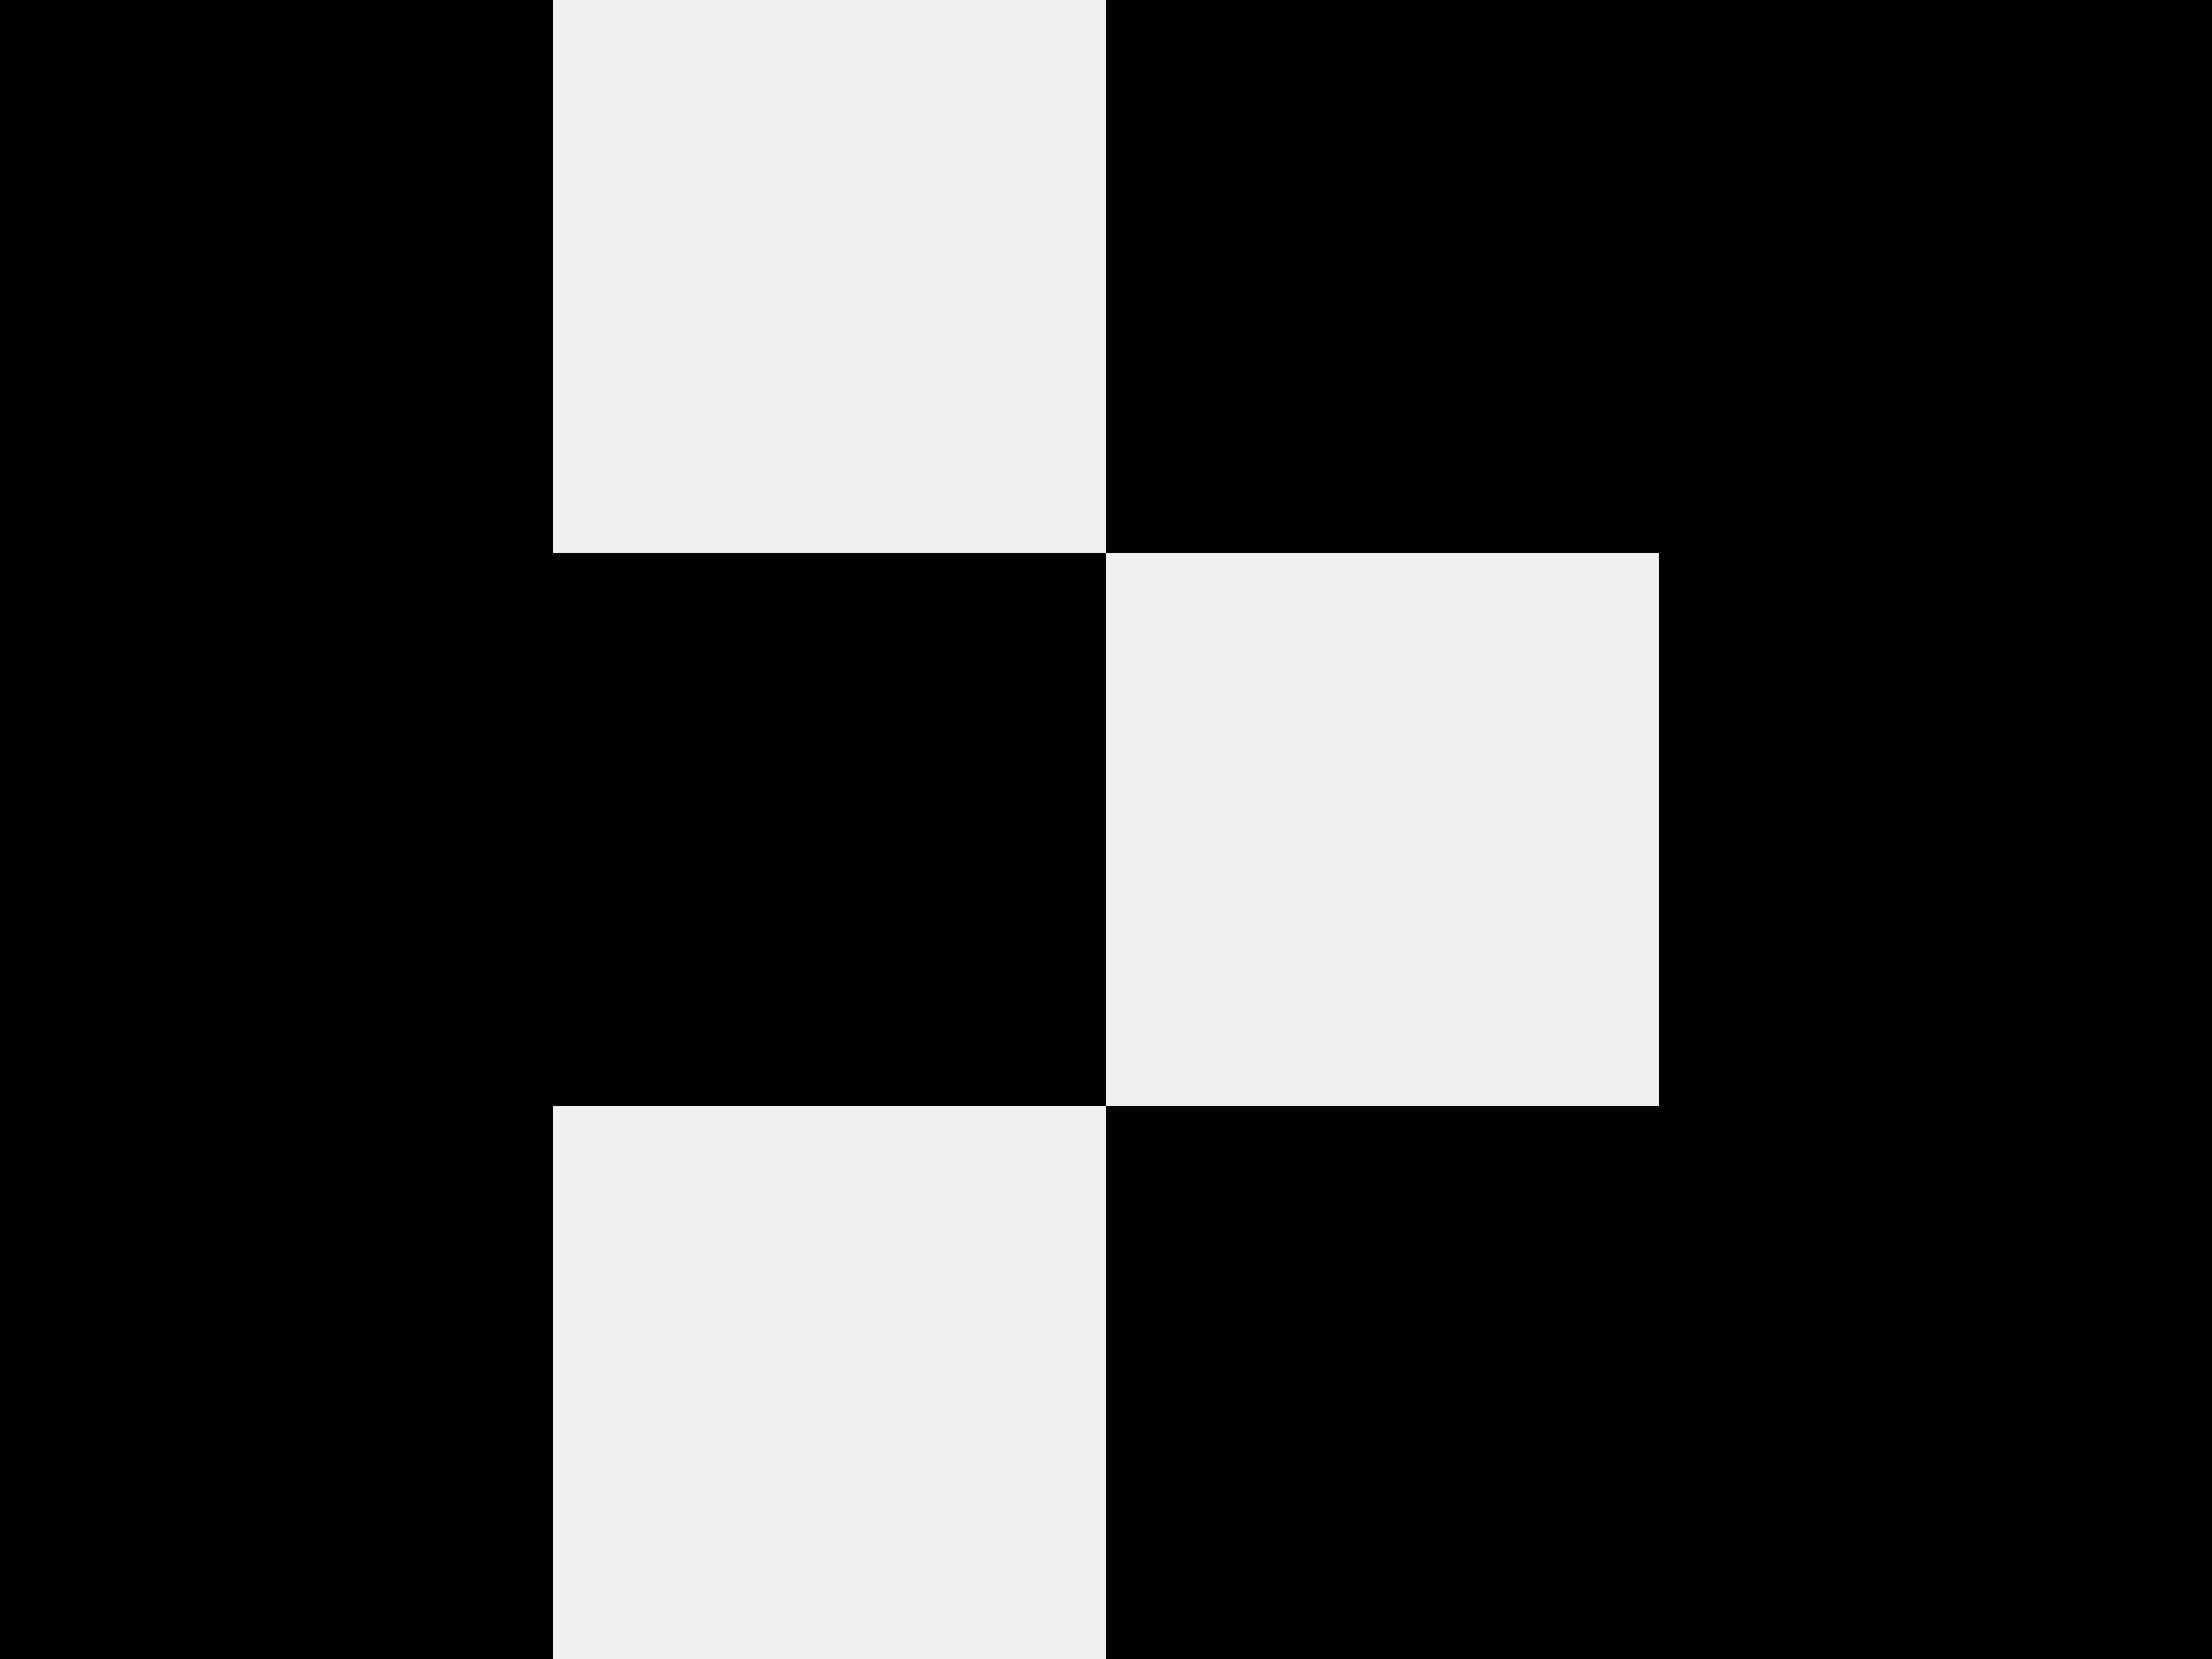
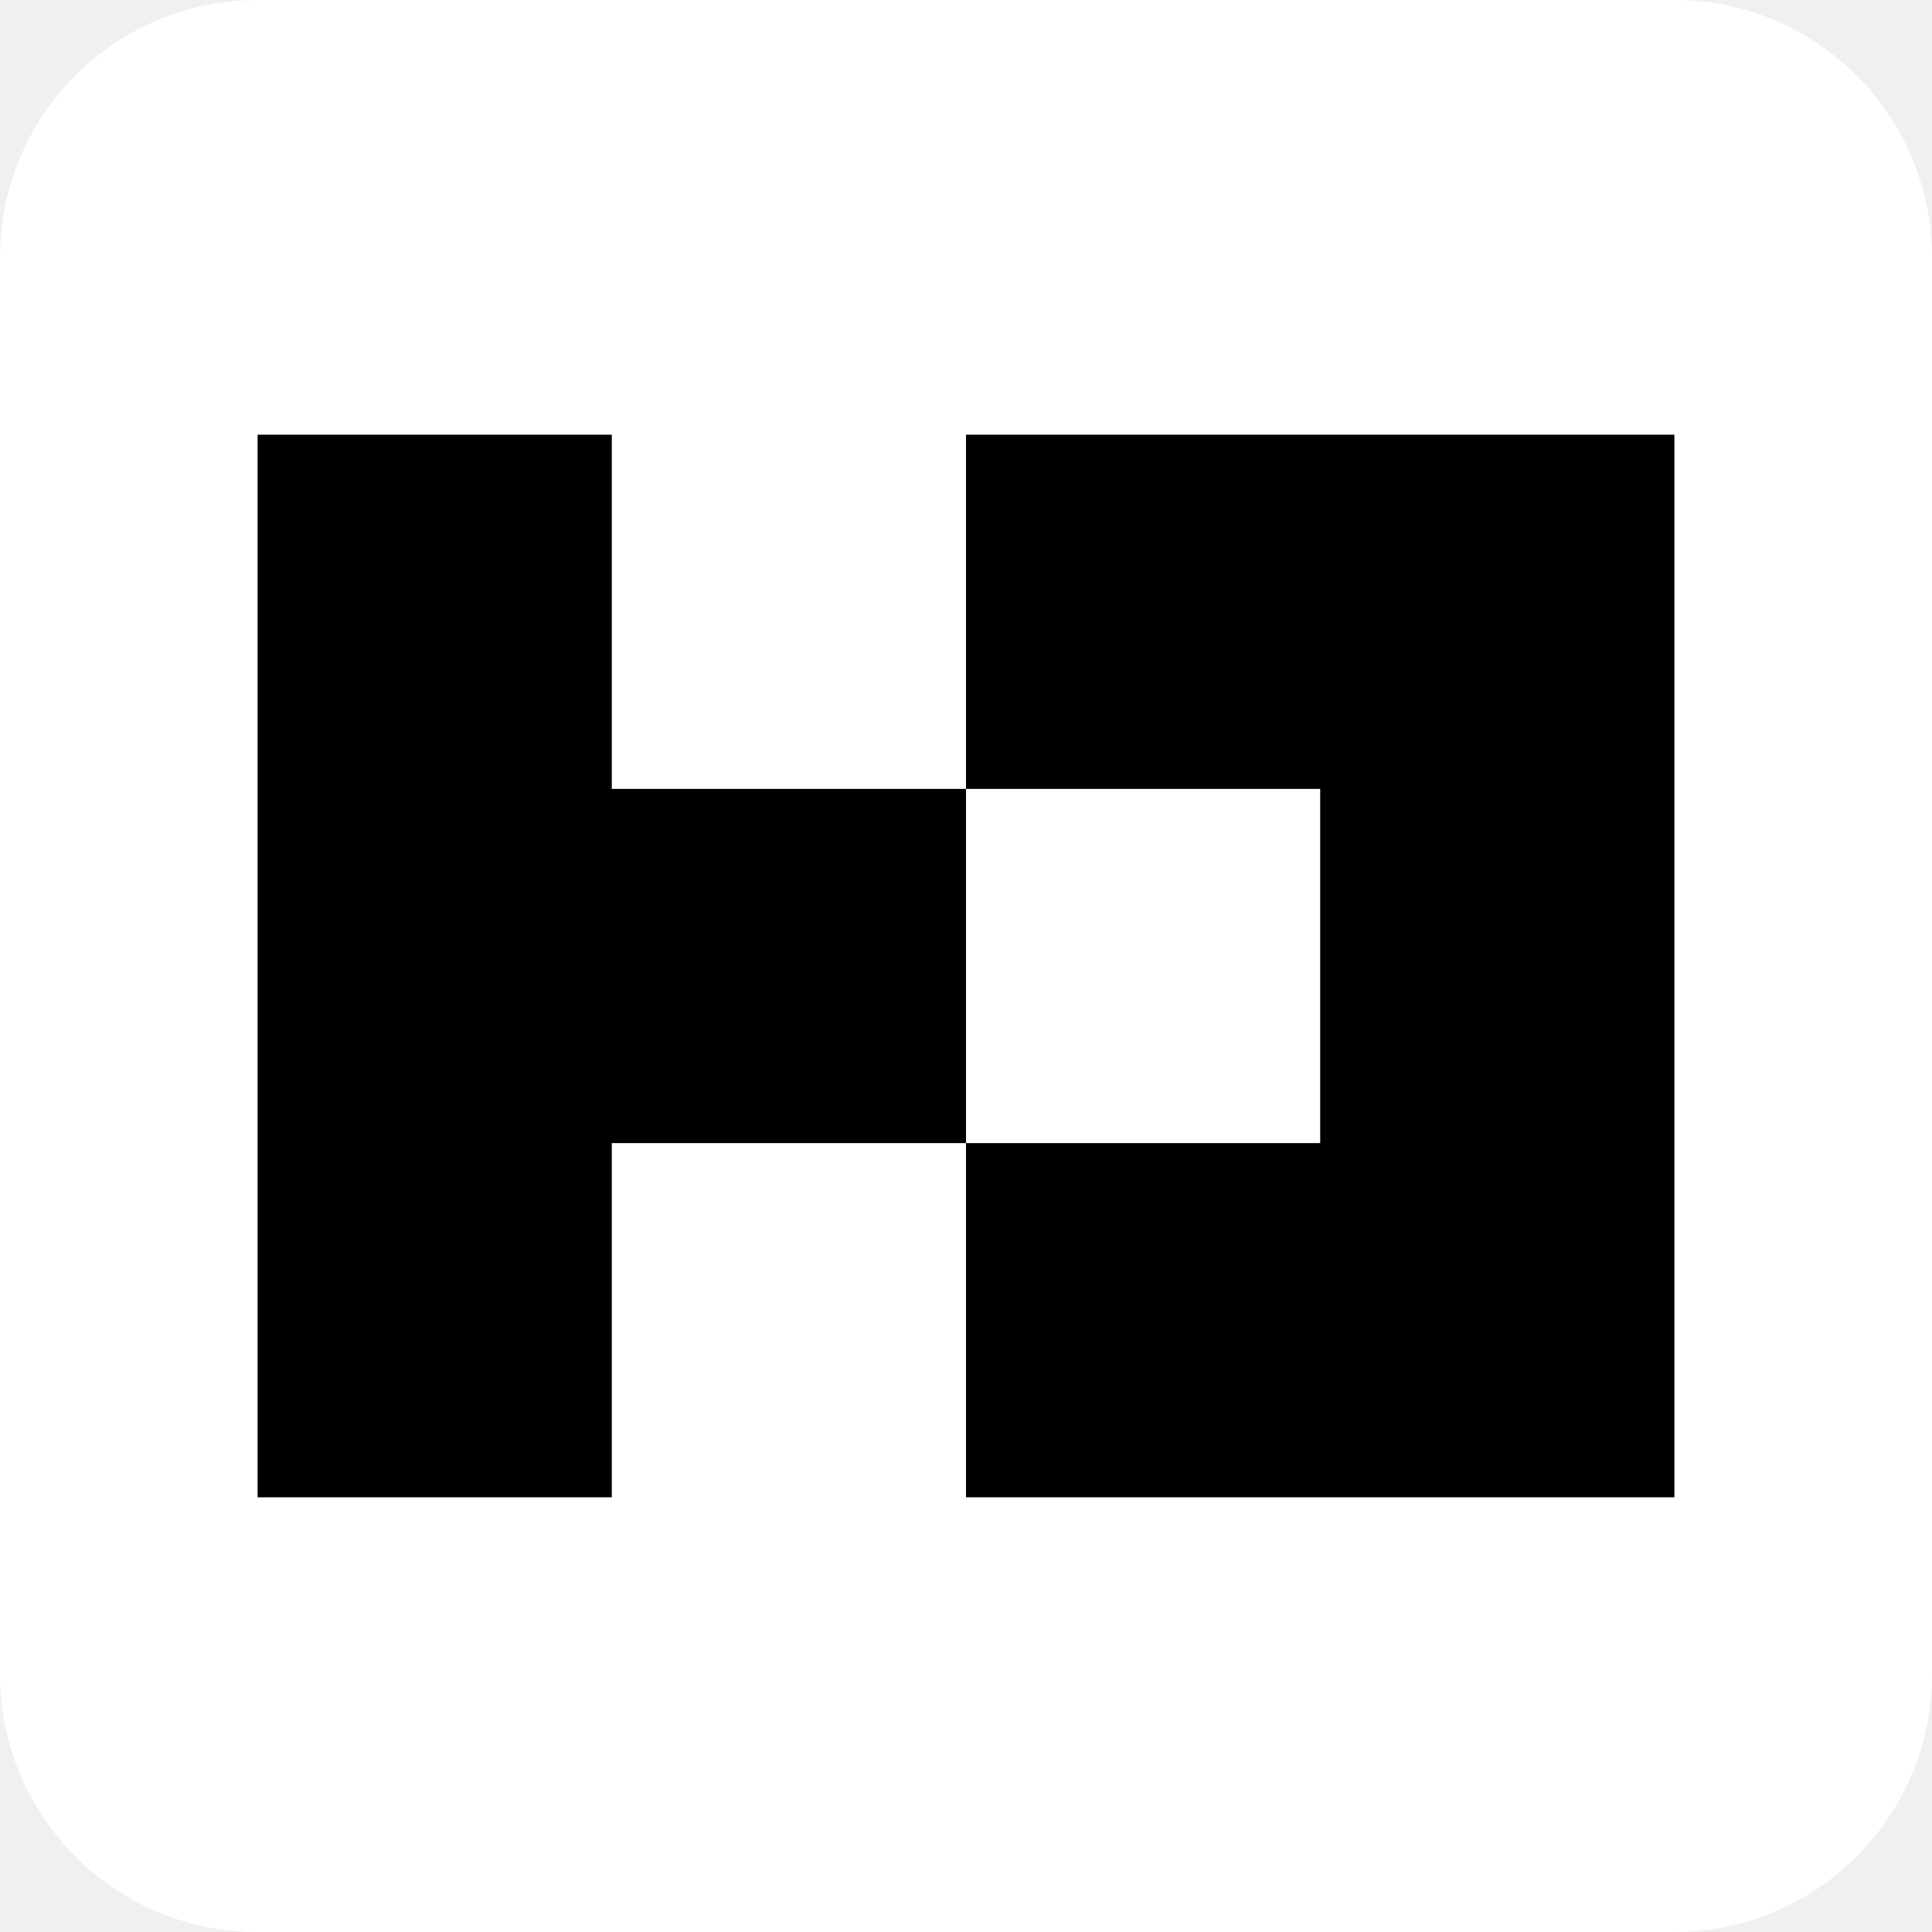
- <svg xmlns="http://www.w3.org/2000/svg" viewBox="0 0 60 45">
-   <path fill="currentColor" fill-rule="evenodd" clip-rule="evenodd" d="M0 0H15V15H30V30H15V45H0V30V15V0ZM45 30V15H30V0H45H60V15V30V45H45H30V30H45Z" />
+ <svg xmlns="http://www.w3.org/2000/svg" viewBox="0 0 60 60">
+   <rect width="60" height="60" rx="8" fill="#fff" />
+   <path fill="#000" fill-rule="evenodd" clip-rule="evenodd" transform="translate(8 13.5) scale(.733333)" d="M0 0H15V15H30V30H15V45H0V30V15V0ZM45 30V15H30V0H45H60V15V30V45H45H30V30H45Z" />
</svg>
